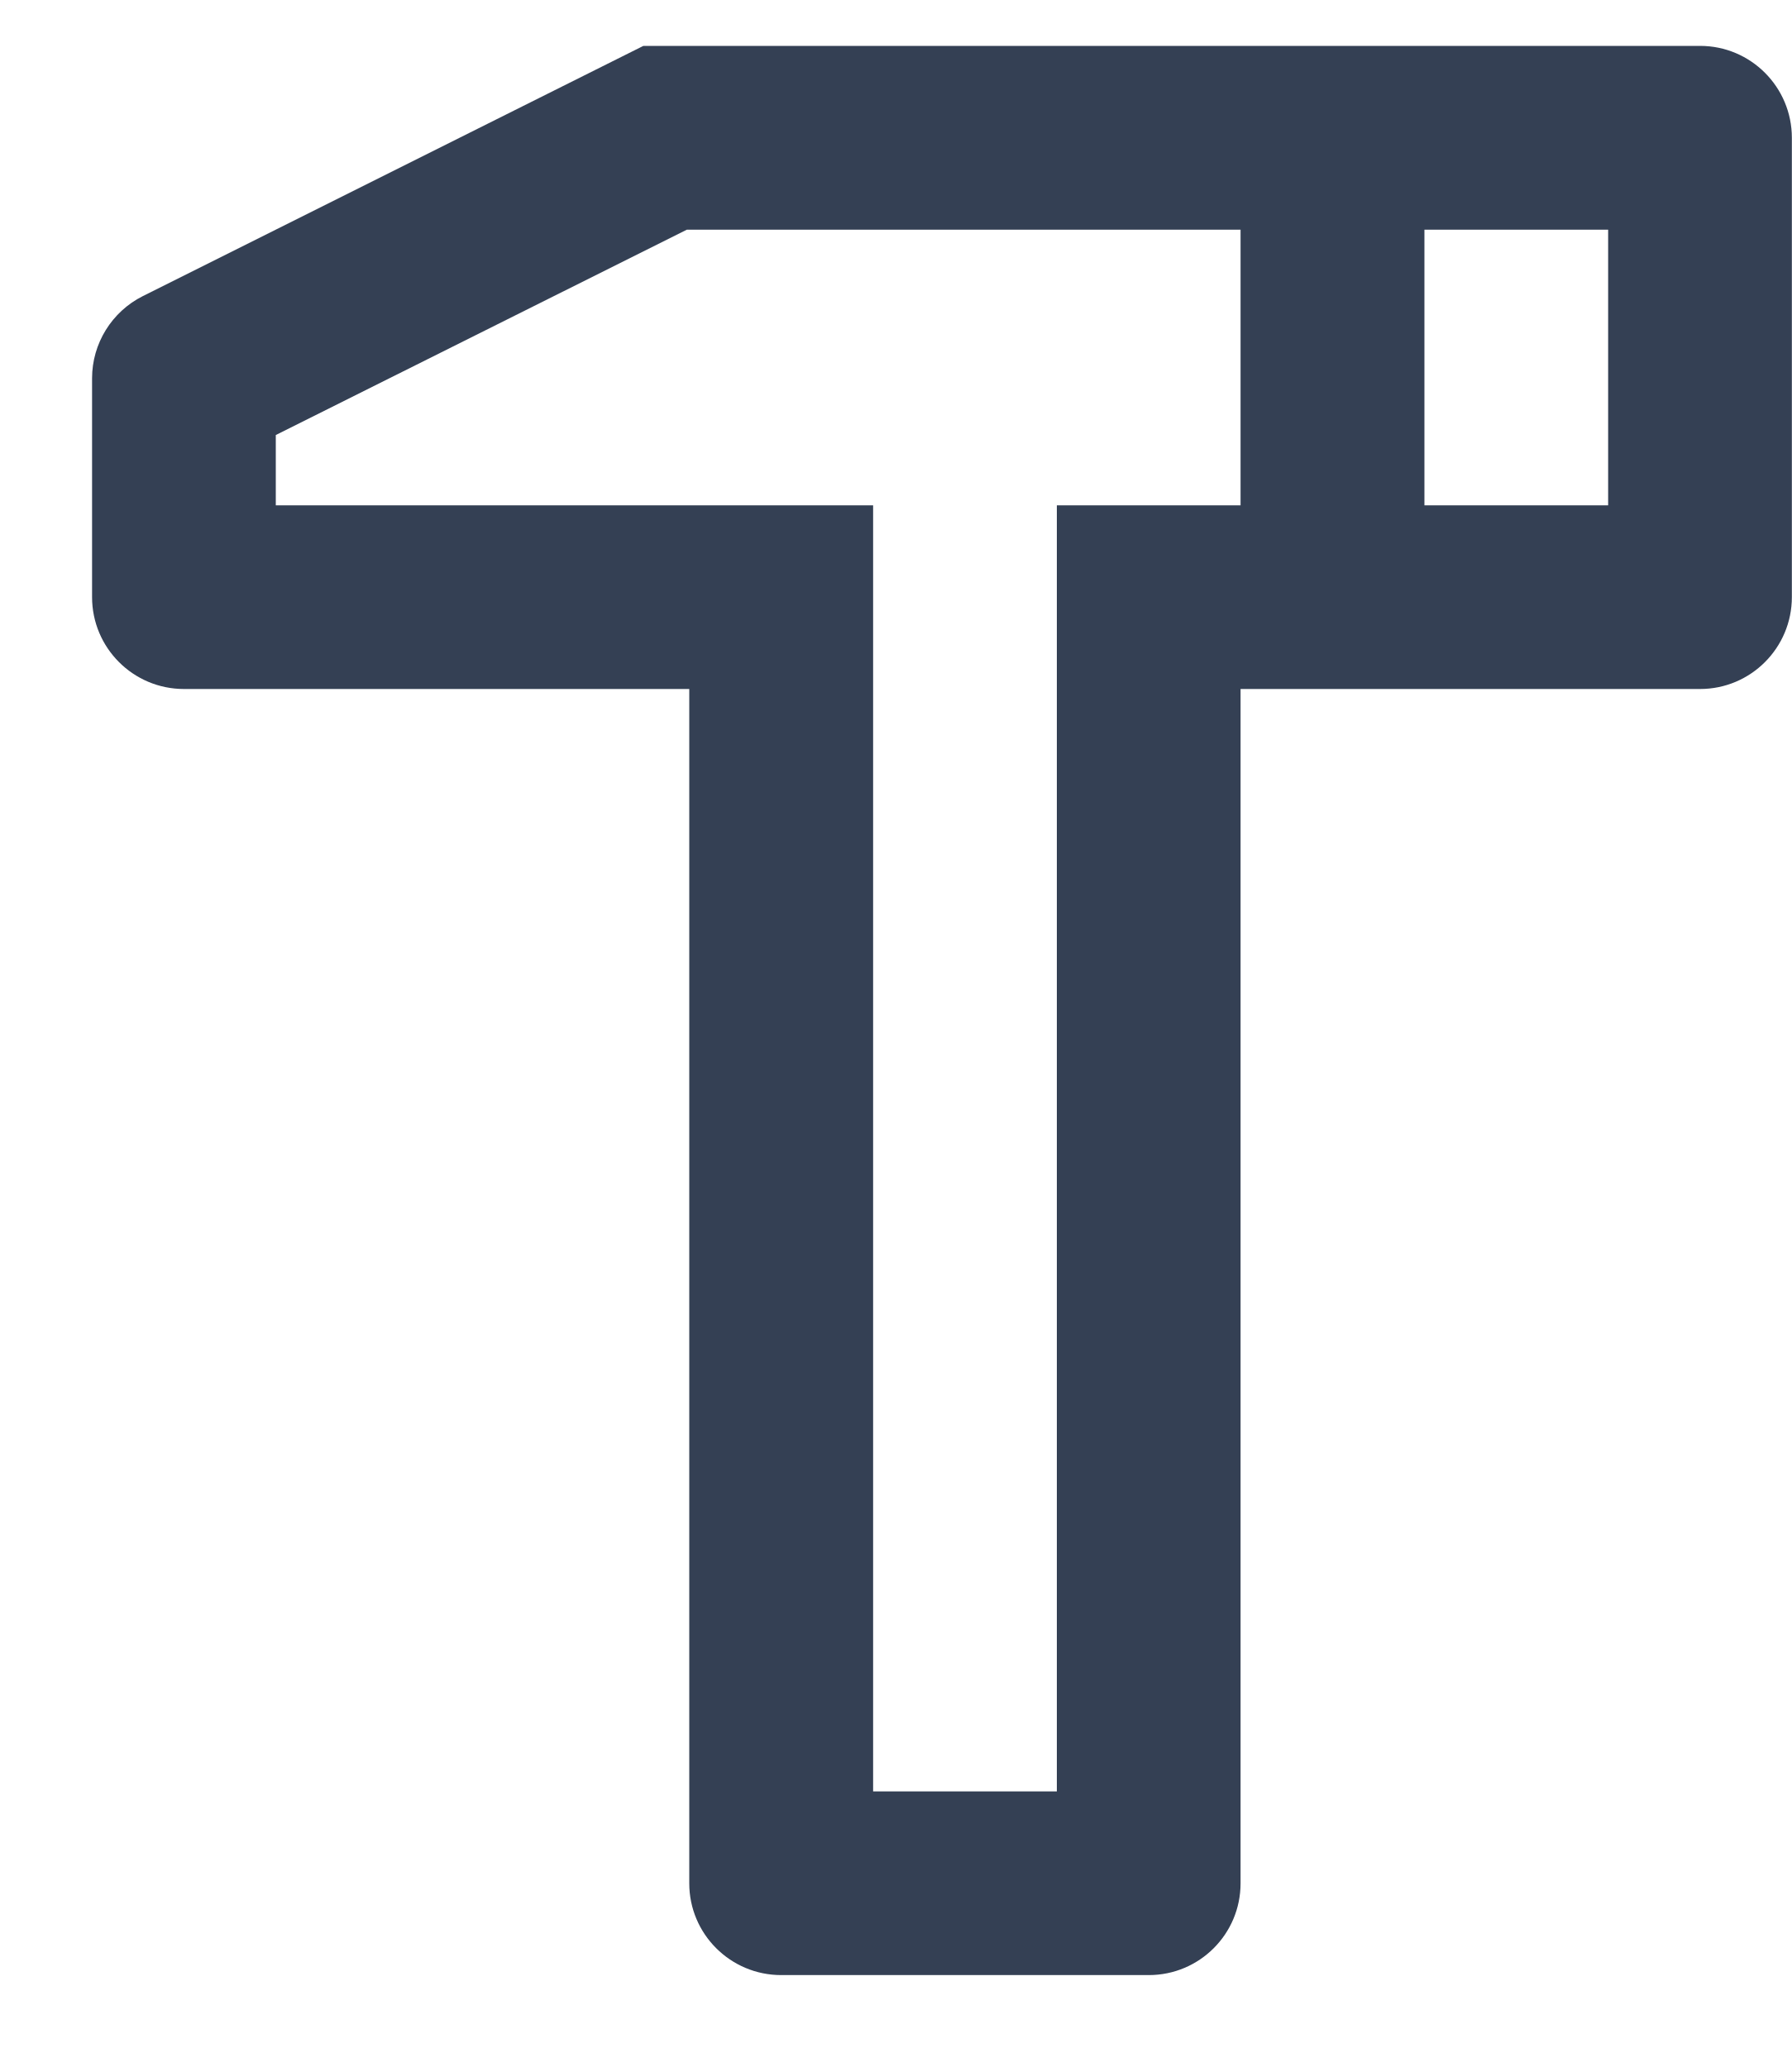
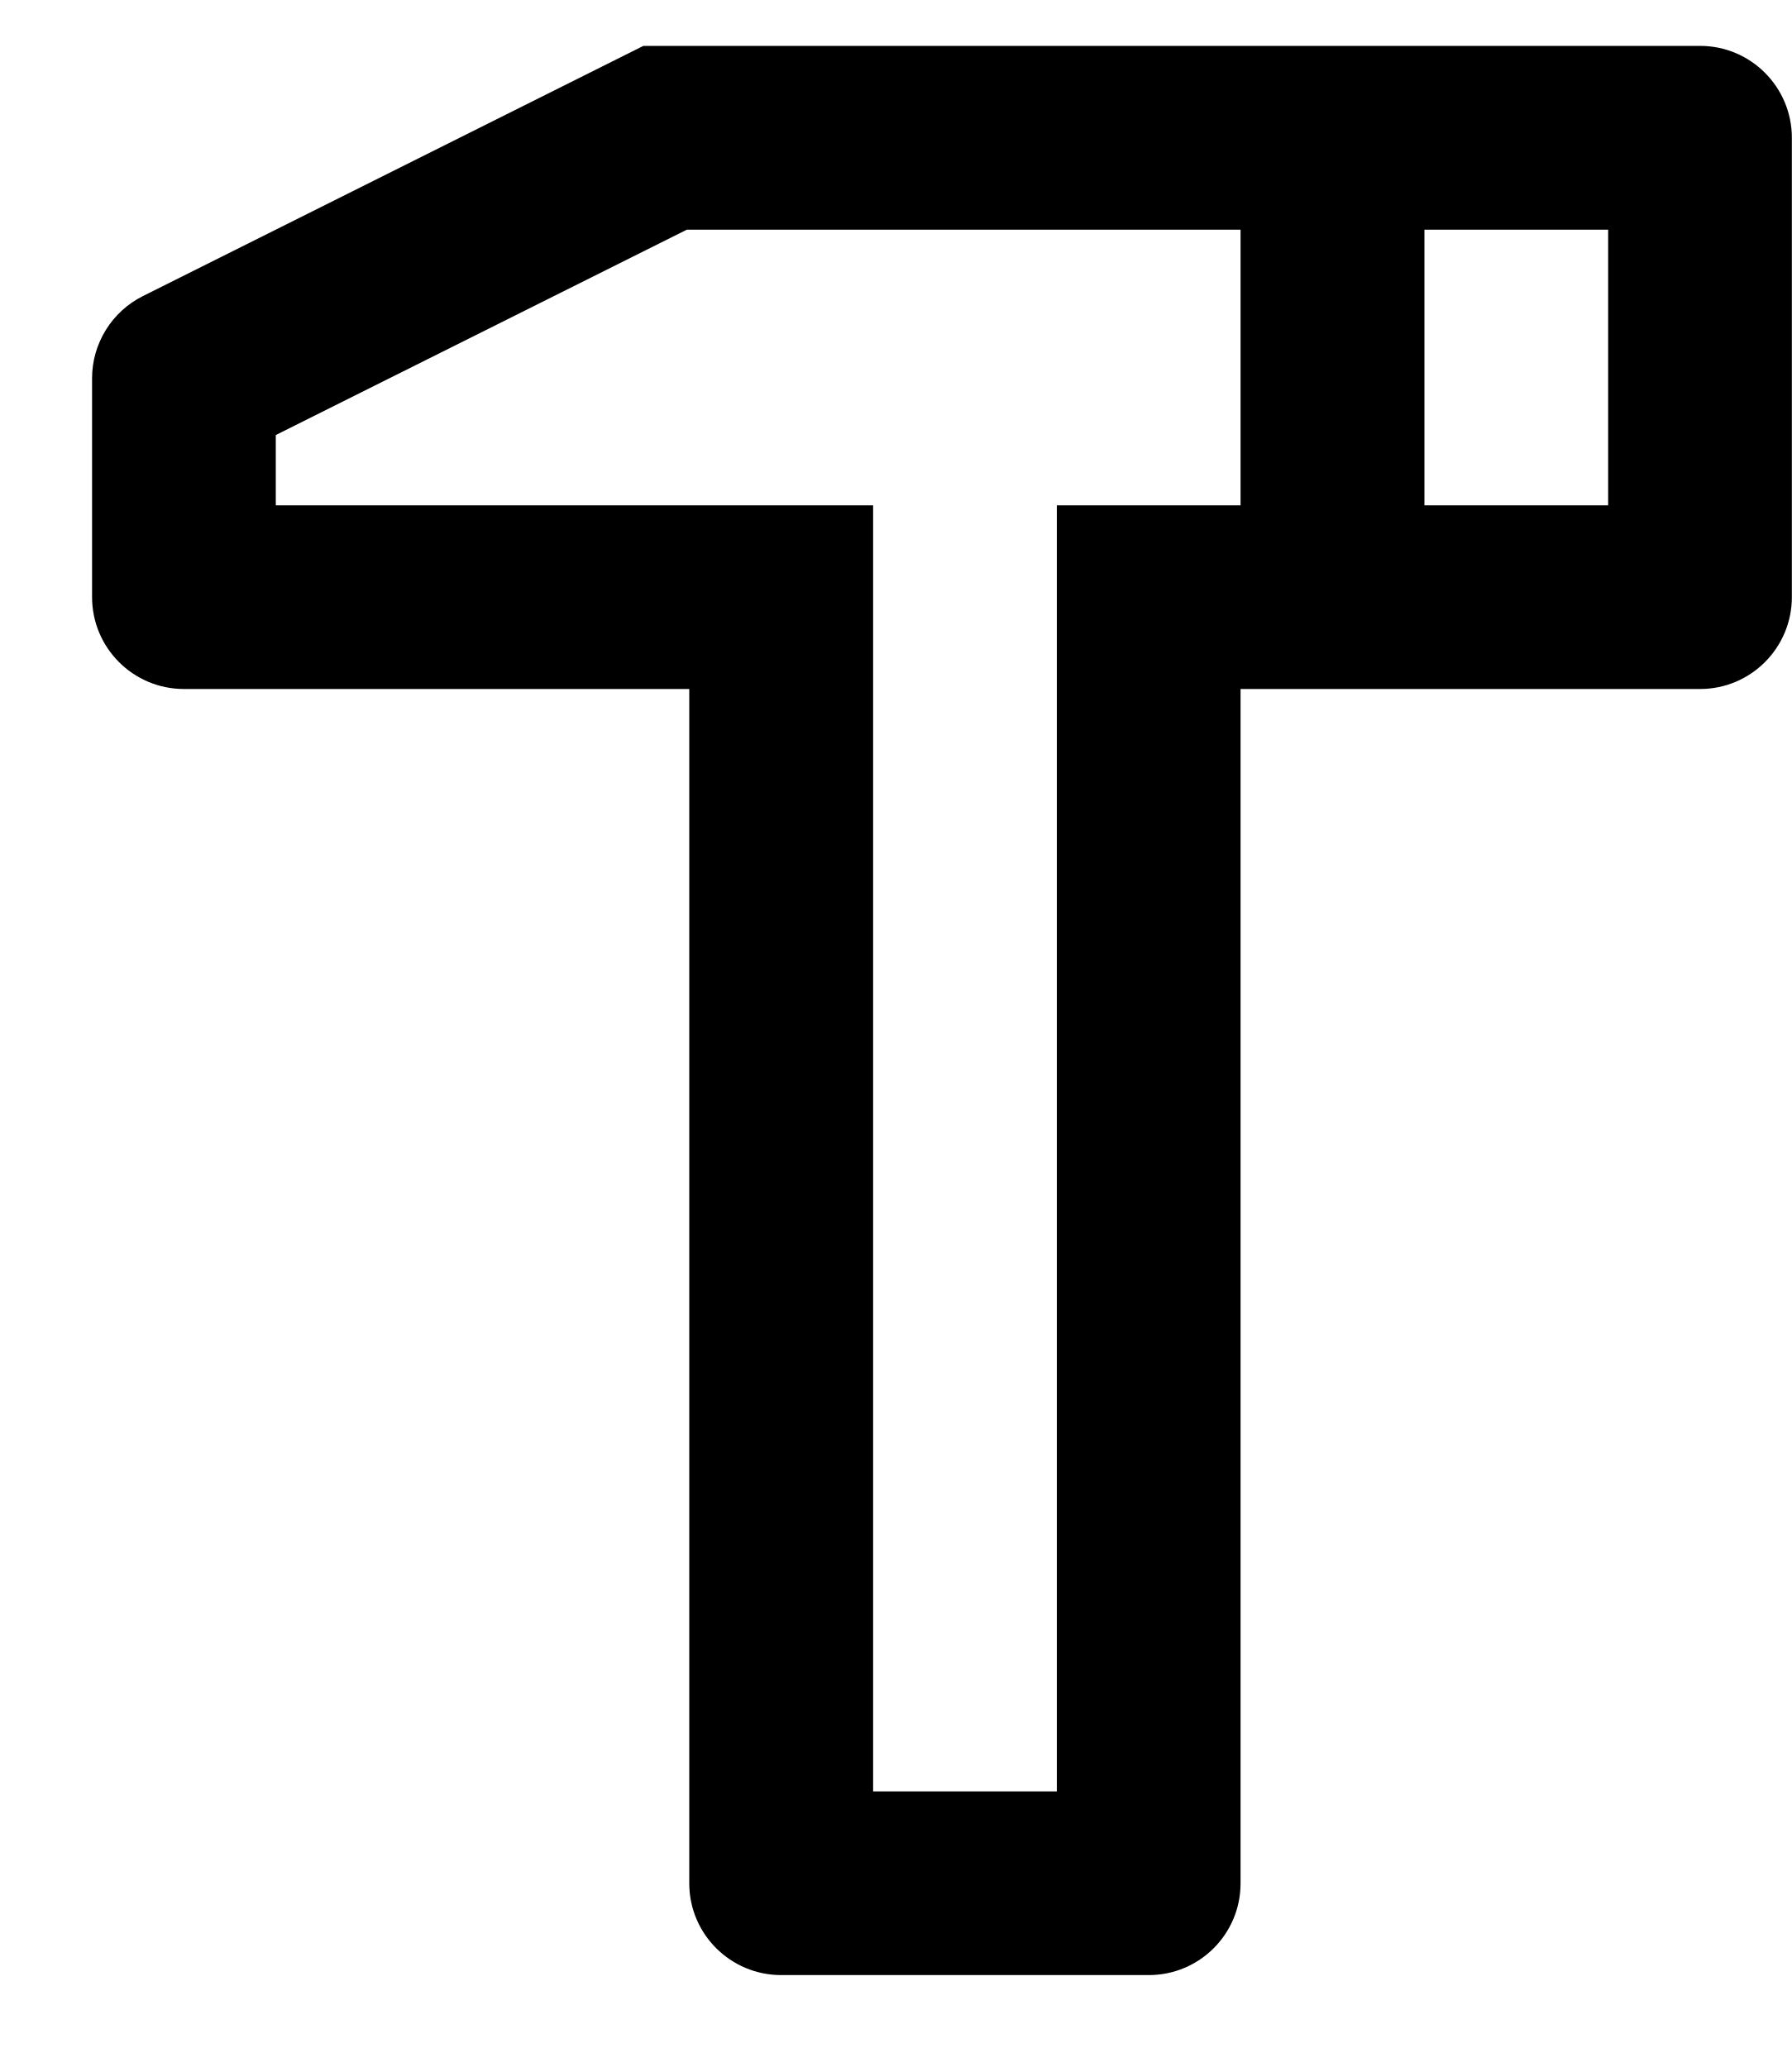
<svg xmlns="http://www.w3.org/2000/svg" width="13" height="15" viewBox="0 0 13 15" fill="none">
-   <path d="M12.335 0.333C12.703 0.333 13.001 0.632 13.001 1V4.333C13.001 4.701 12.703 5 12.335 5H9.001V13.667C9.001 14.035 8.703 14.333 8.335 14.333H5.668C5.3 14.333 5.001 14.035 5.001 13.667V5H1.335C0.966 5 0.668 4.701 0.668 4.333V2.745C0.668 2.493 0.811 2.262 1.036 2.149L4.668 0.333H12.335ZM9.001 1.667H4.983L2.001 3.157V3.667H6.335V13H7.668V3.667H9.001V1.667ZM11.668 1.667H10.335V3.667H11.668V1.667Z" fill="#344054" />
+   <path d="M12.335 0.333C12.703 0.333 13.001 0.632 13.001 1V4.333C13.001 4.701 12.703 5 12.335 5H9.001V13.667C9.001 14.035 8.703 14.333 8.335 14.333H5.668C5.3 14.333 5.001 14.035 5.001 13.667V5H1.335C0.966 5 0.668 4.701 0.668 4.333V2.745C0.668 2.493 0.811 2.262 1.036 2.149L4.668 0.333H12.335ZM9.001 1.667H4.983L2.001 3.157V3.667H6.335V13H7.668V3.667H9.001V1.667ZM11.668 1.667H10.335V3.667H11.668V1.667Z" fill="currentColor" />
</svg>
